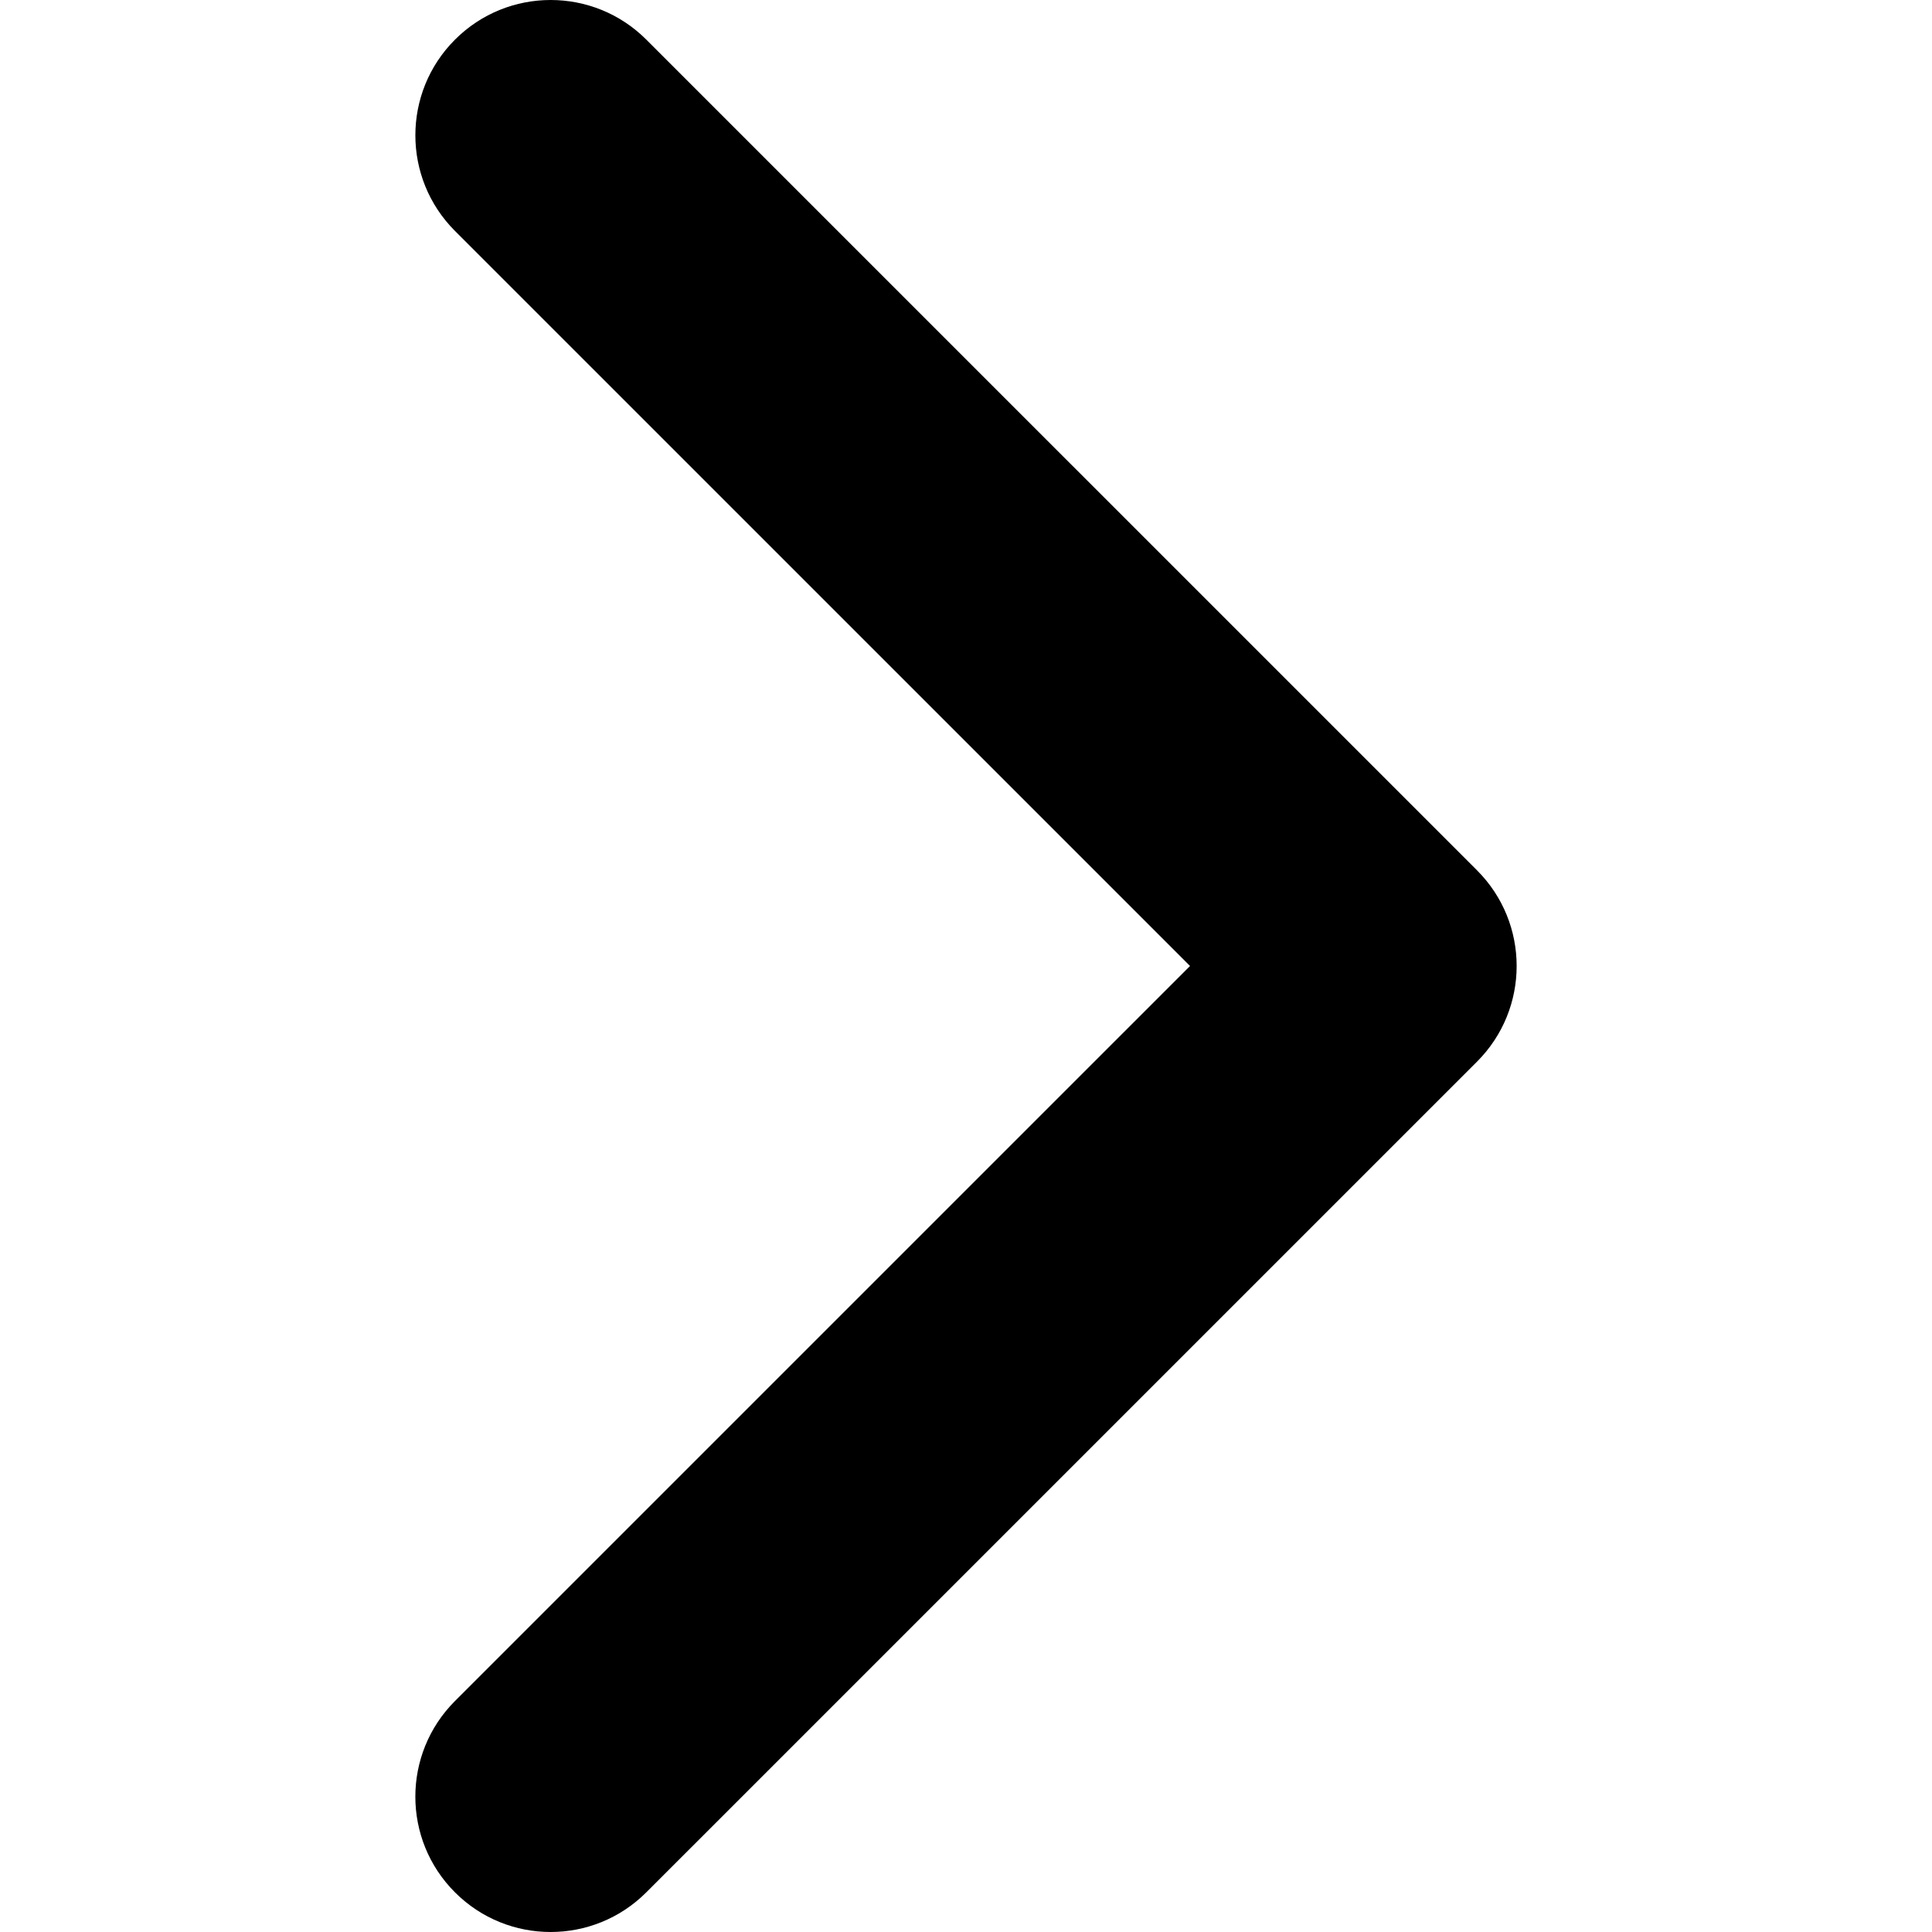
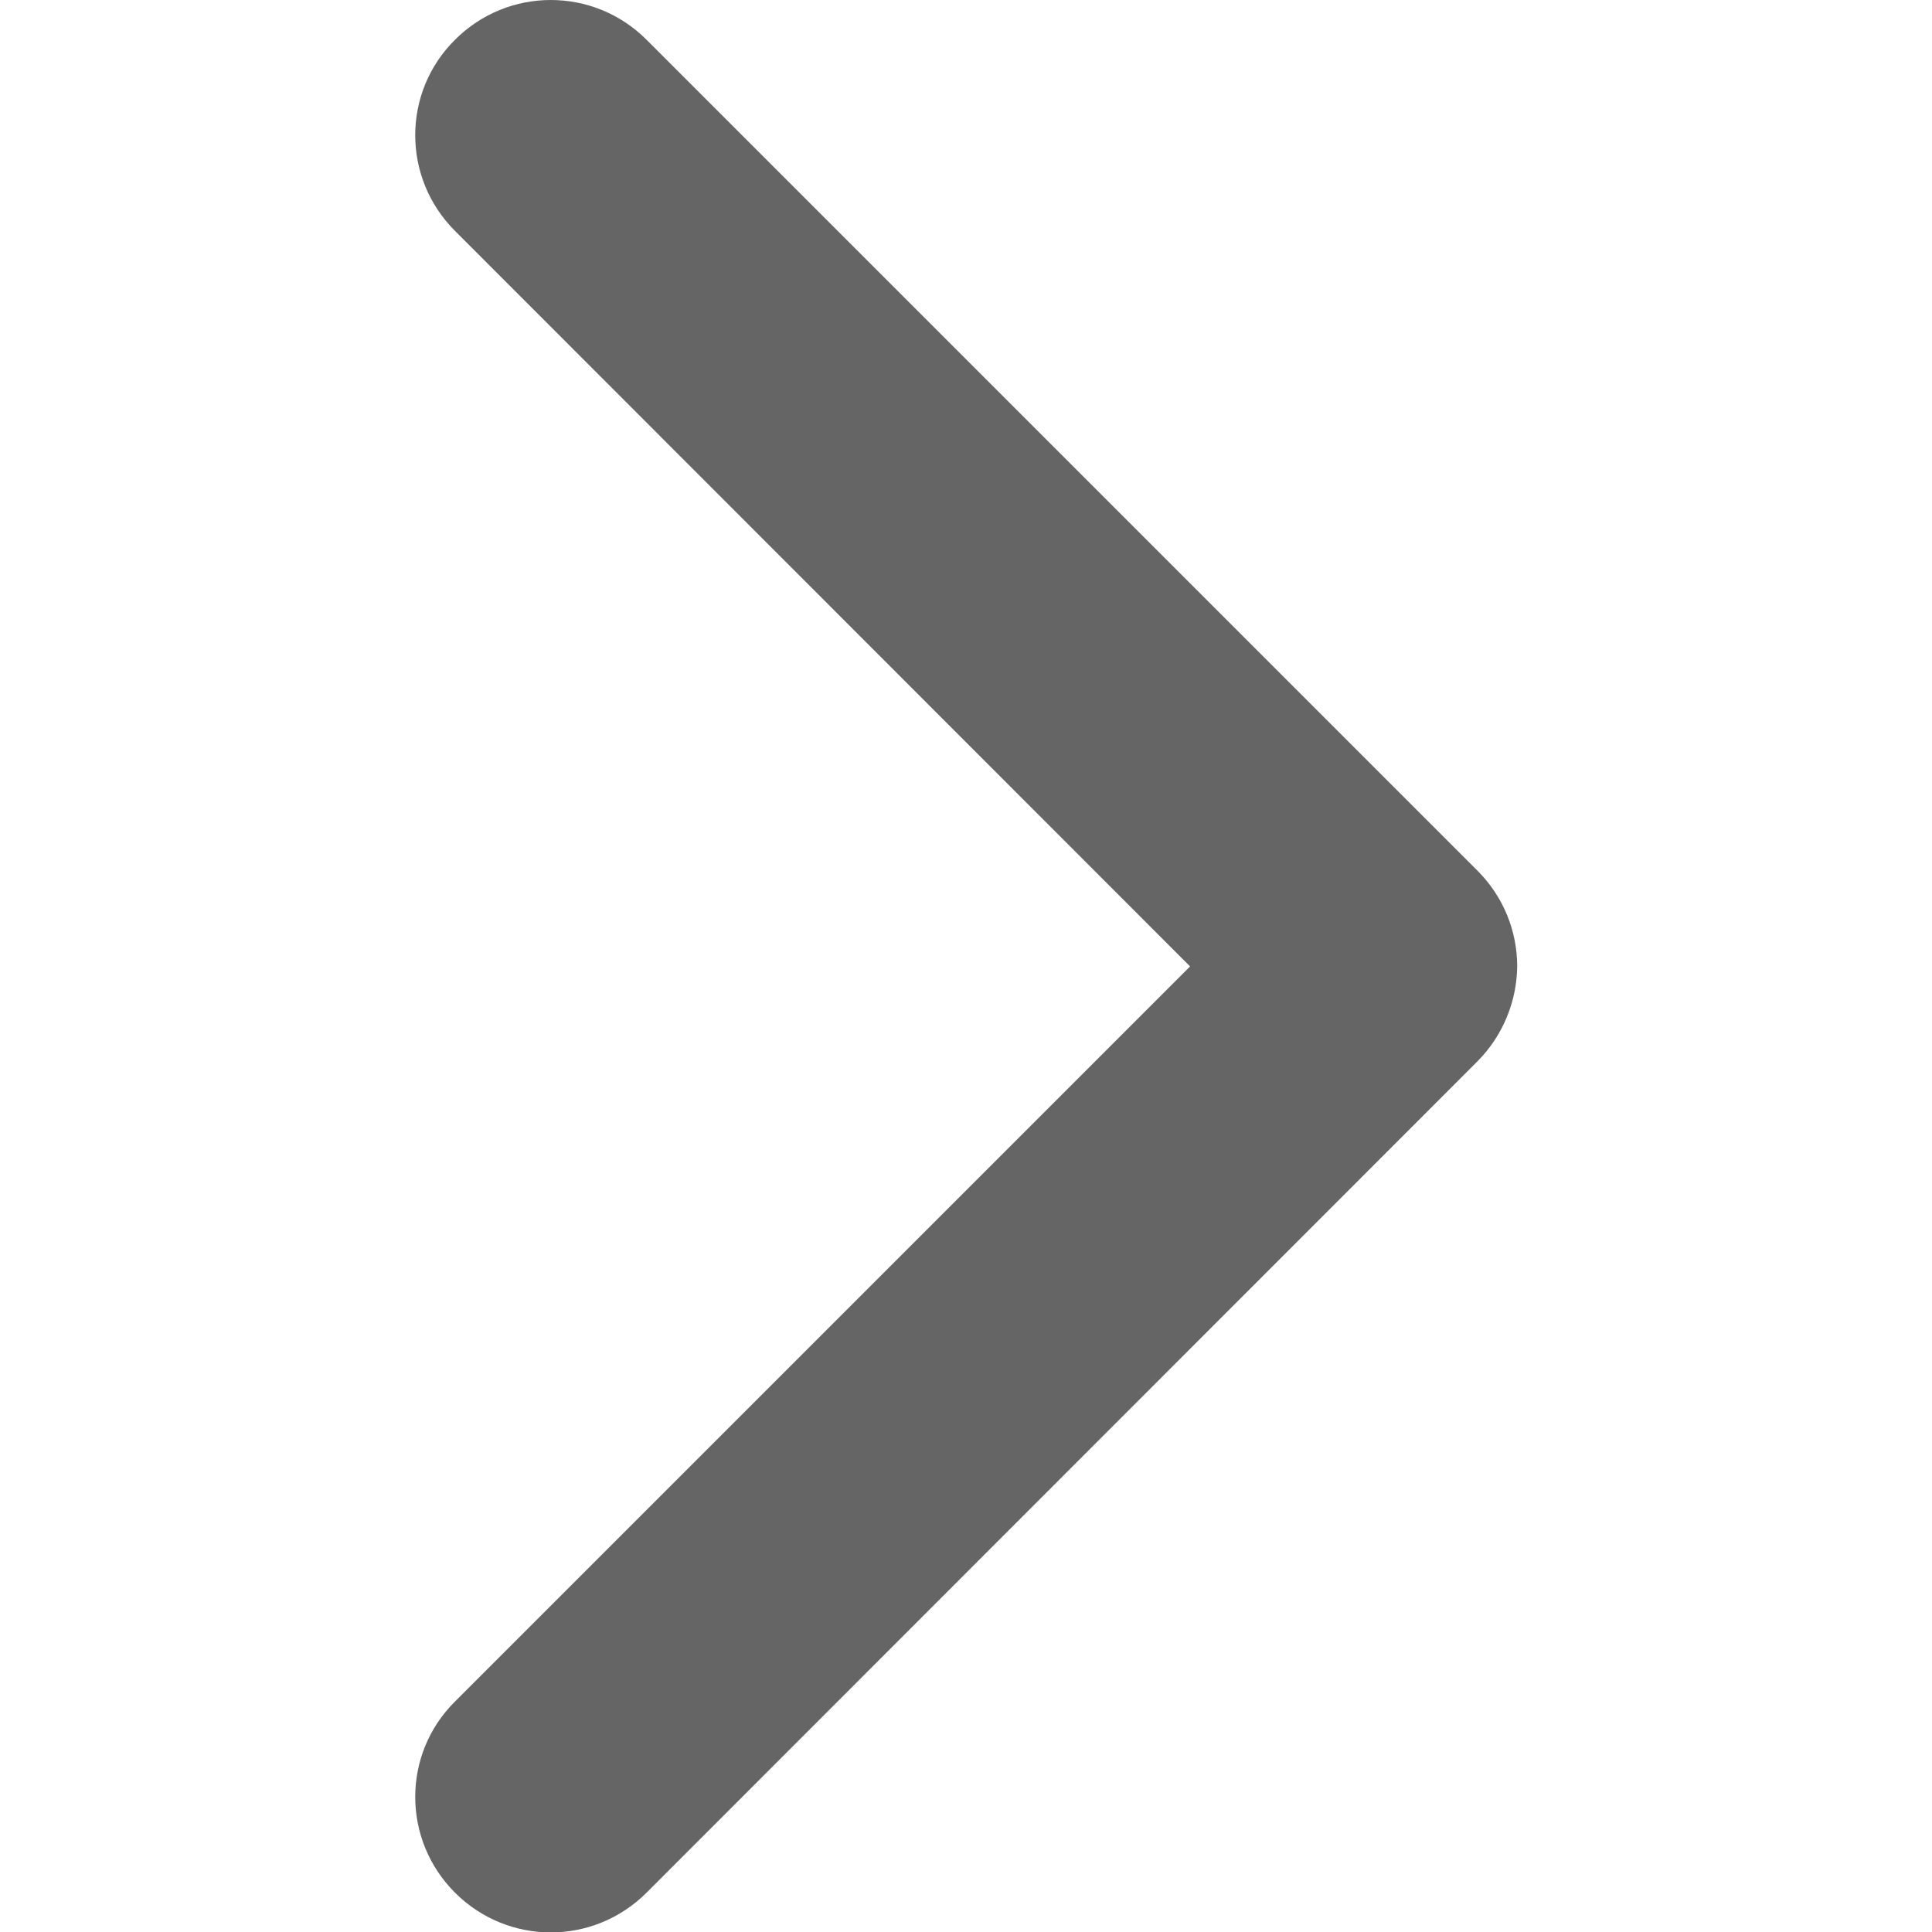
- <svg xmlns="http://www.w3.org/2000/svg" version="1.1" id="Capa_1" x="0px" y="0px" width="451.846px" height="451.847px" viewBox="0 0 451.846 451.847" style="enable-background:new 0 0 451.846 451.847;" xml:space="preserve">
+ <svg xmlns="http://www.w3.org/2000/svg" version="1.1" id="Capa_1" x="0px" y="0px" viewBox="0 0 451.8 451.8" style="enable-background:new 0 0 451.8 451.8;" xml:space="preserve">
+   <style type="text/css">
+ 	.st0{fill:#656565;}
+ </style>
  <g>
-     <path d="M345.441,248.292L151.154,442.573c-12.359,12.365-32.397,12.365-44.75,0c-12.354-12.354-12.354-32.391,0-44.744   L278.318,225.92L106.409,54.017c-12.354-12.359-12.354-32.394,0-44.748c12.354-12.359,32.391-12.359,44.75,0l194.287,194.284   c6.177,6.18,9.262,14.271,9.262,22.366C354.708,234.018,351.617,242.115,345.441,248.292z" />
+     <path class="st0" d="M345.4,248.3L151.2,442.6c-12.4,12.4-32.4,12.4-44.8,0c-12.4-12.4-12.4-32.4,0-44.7l171.9-171.9L106.4,54   c-12.4-12.4-12.4-32.4,0-44.7c12.4-12.4,32.4-12.4,44.8,0l194.3,194.3c6.2,6.2,9.3,14.3,9.3,22.4   C354.7,234,351.6,242.1,345.4,248.3z" />
  </g>
-   <g>
- </g>
-   <g>
- </g>
-   <g>
- </g>
-   <g>
- </g>
-   <g>
- </g>
-   <g>
- </g>
-   <g>
- </g>
-   <g>
- </g>
-   <g>
- </g>
-   <g>
- </g>
-   <g>
- </g>
-   <g>
- </g>
-   <g>
- </g>
-   <g>
- </g>
-   <g>
- </g>
</svg>
